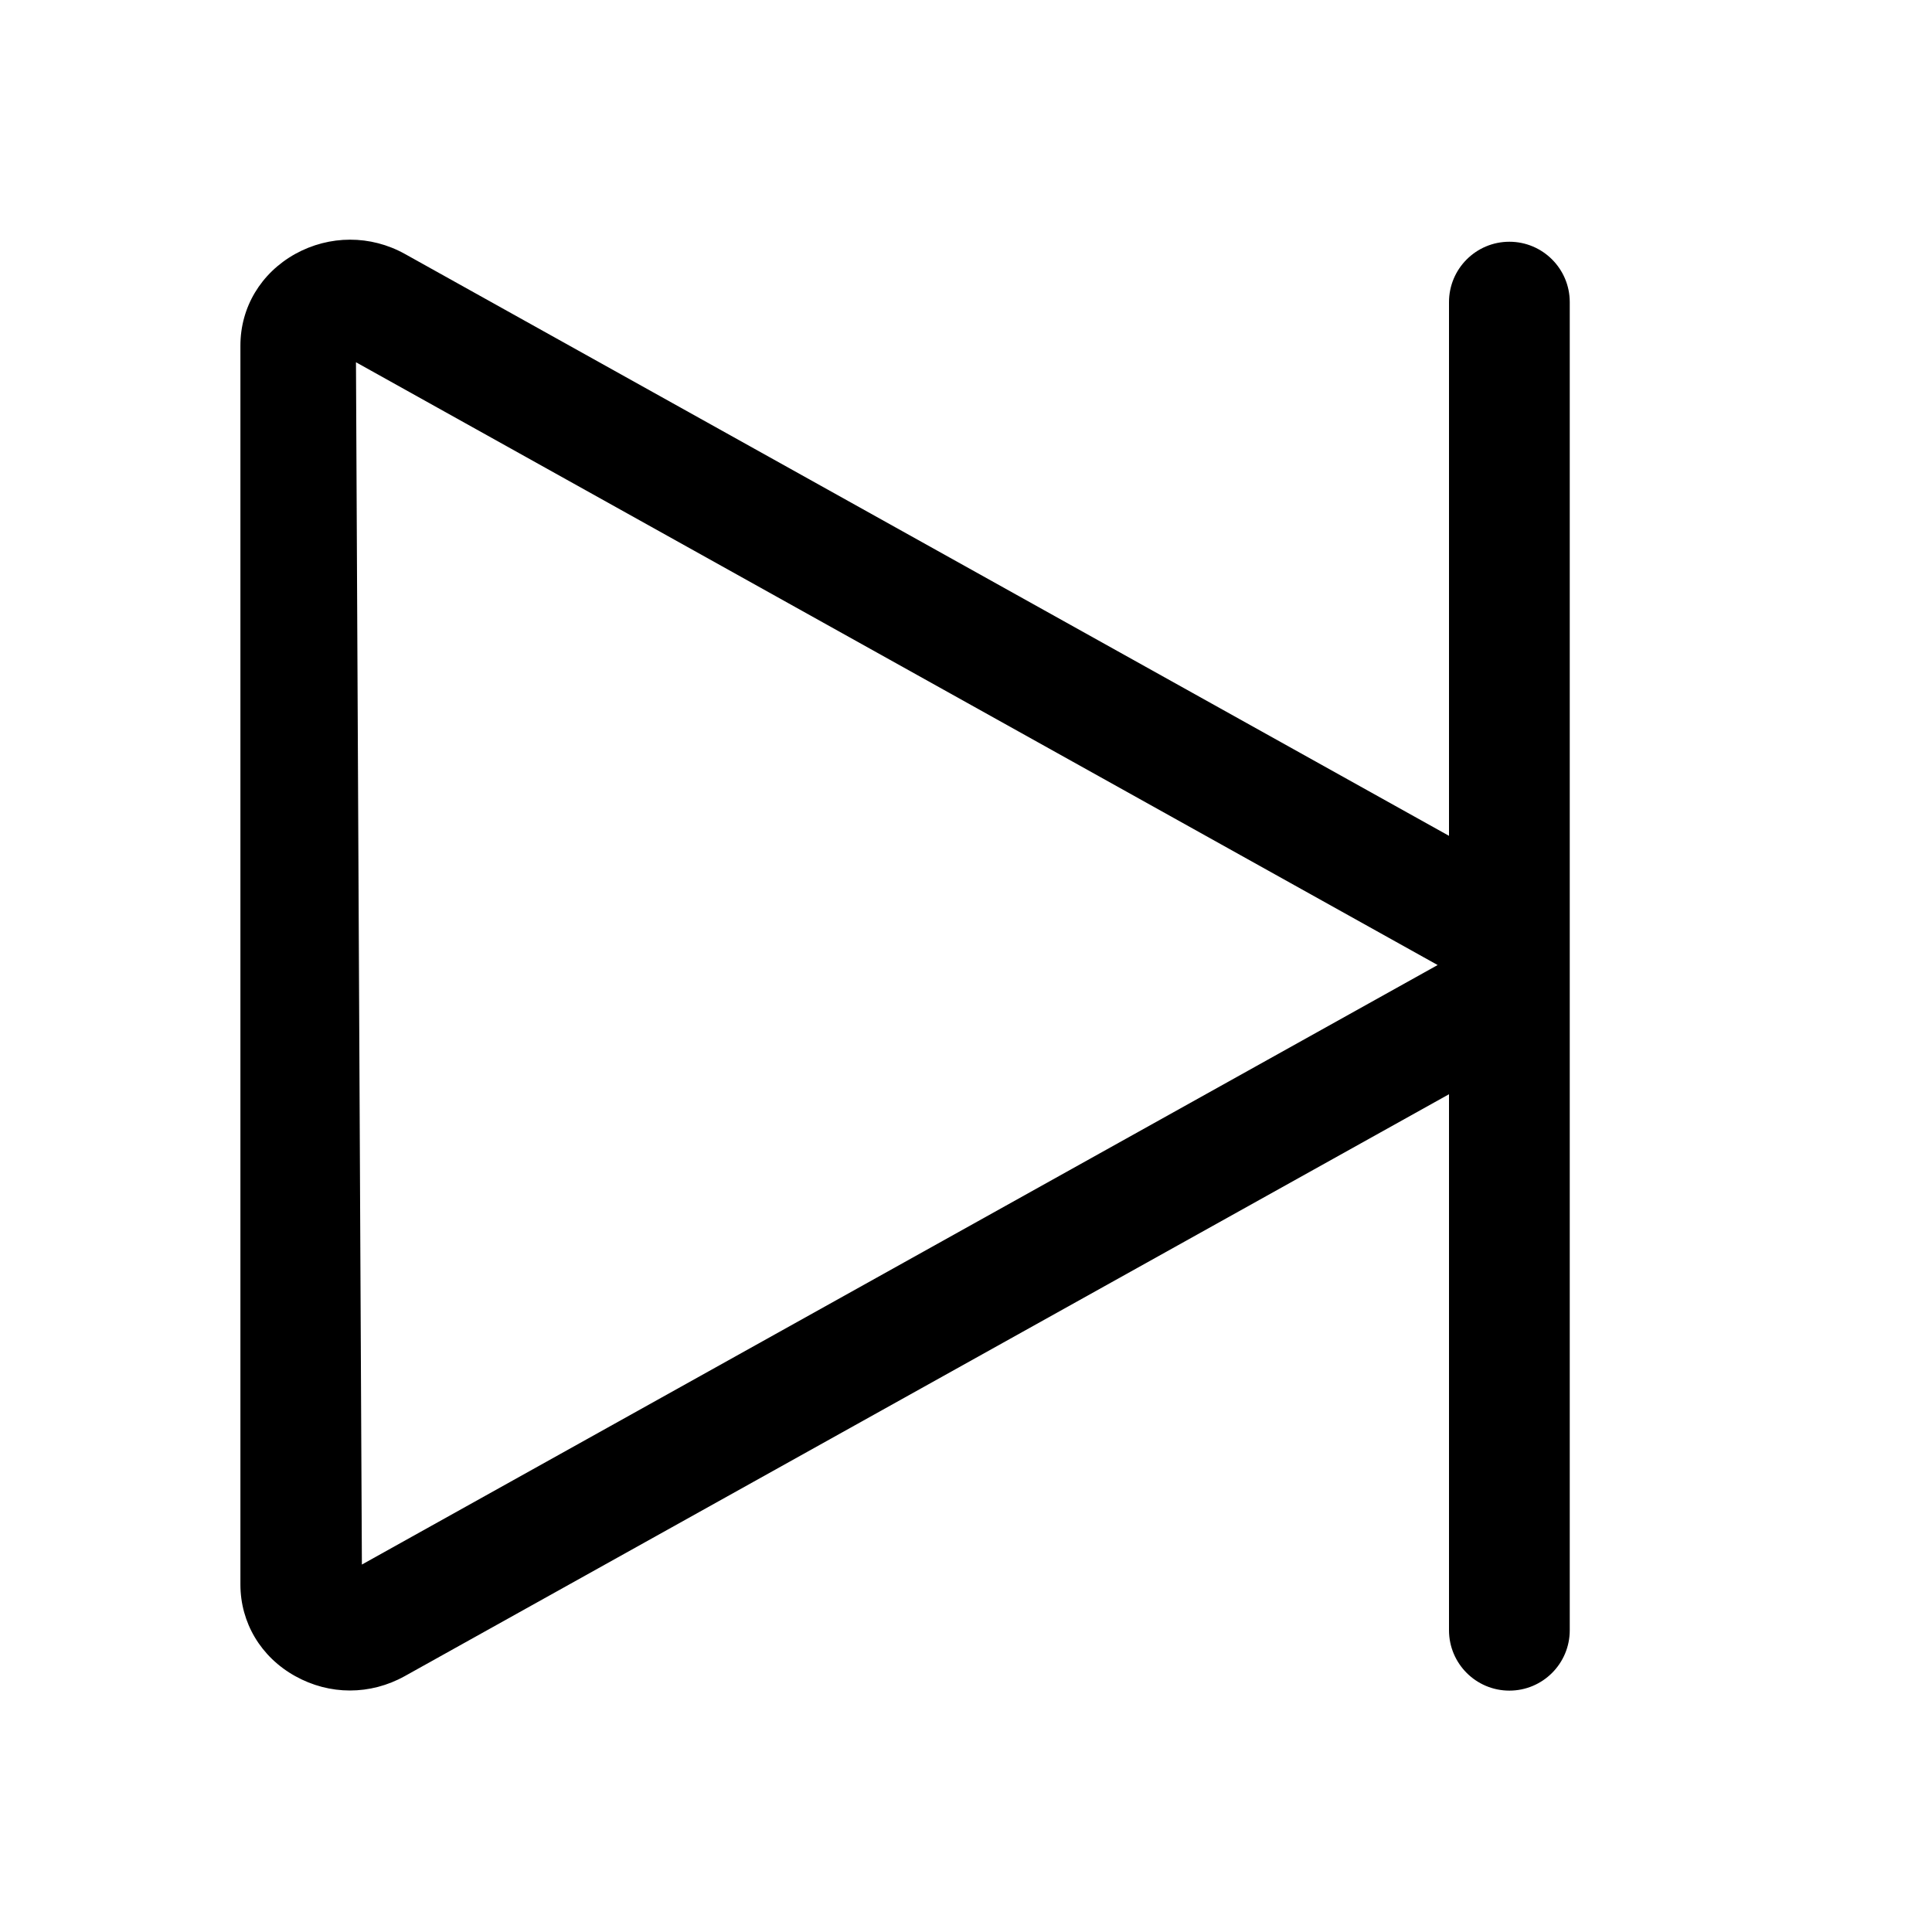
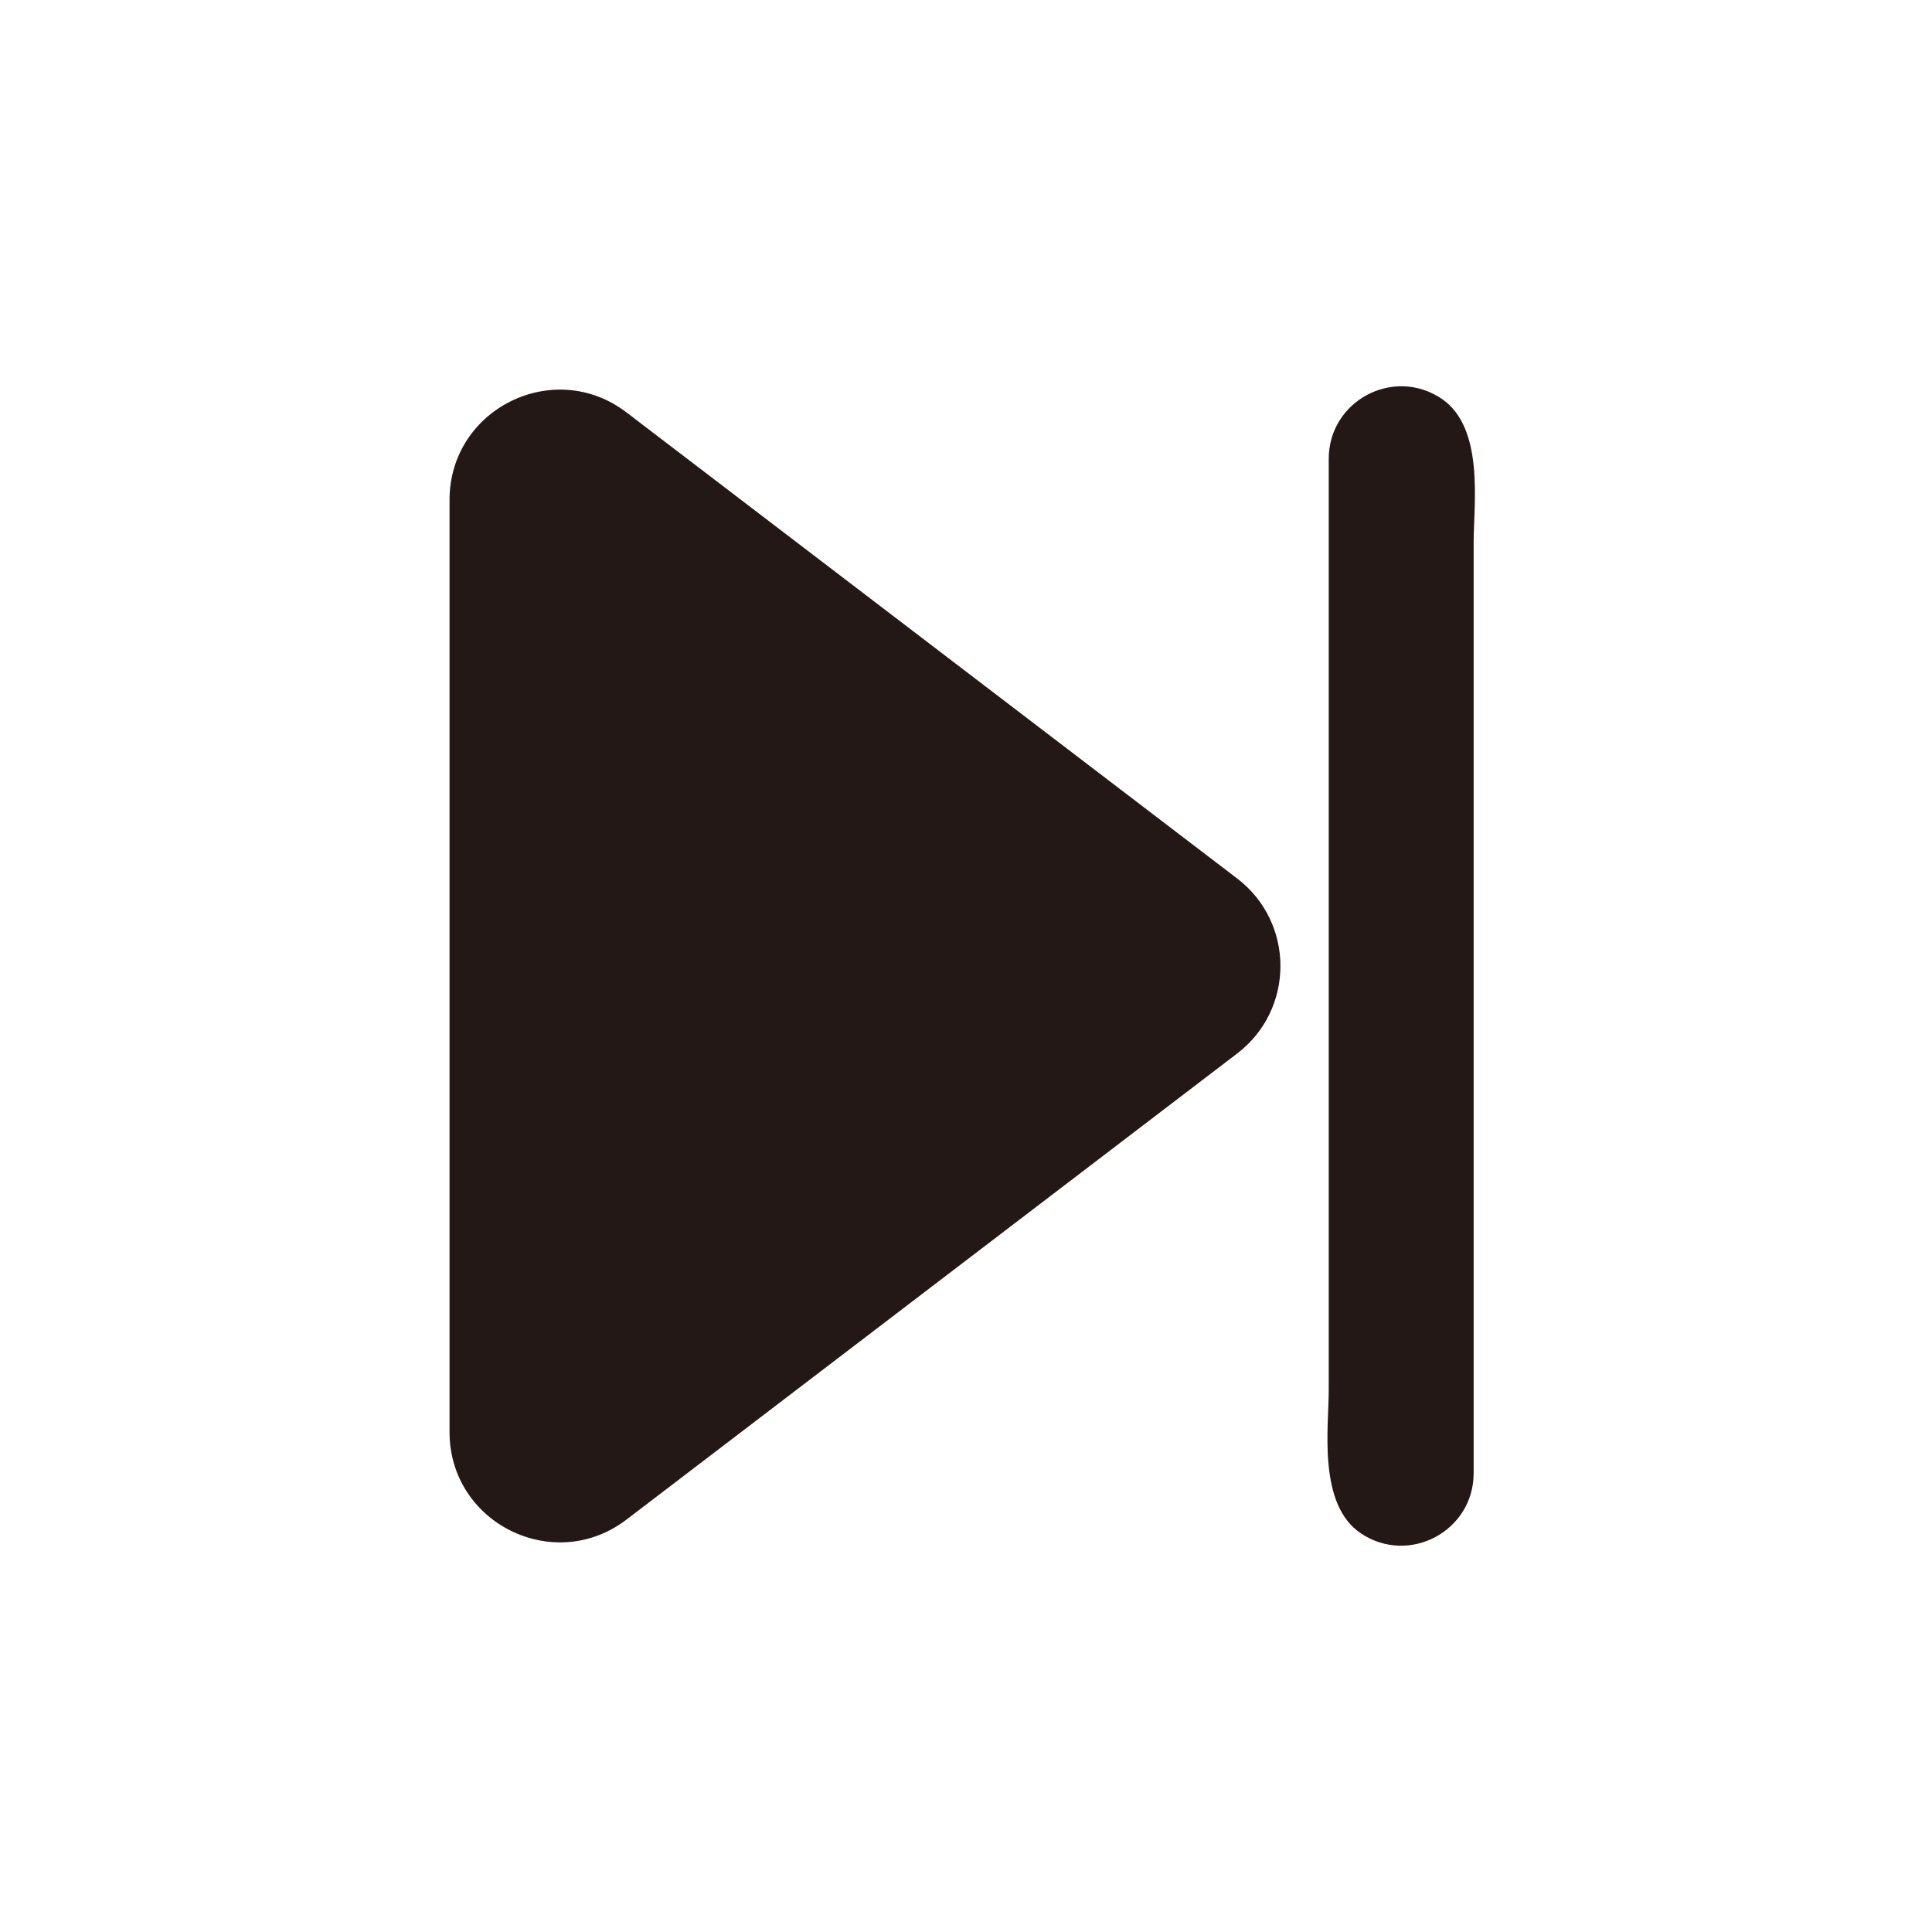
- <svg xmlns="http://www.w3.org/2000/svg" t="1577113740463" class="icon" viewBox="0 0 1024 1024" version="1.1" p-id="1760" width="200" height="200">
+ <svg xmlns="http://www.w3.org/2000/svg" t="1578155770764" class="icon" viewBox="0 0 1024 1024" version="1.1" p-id="4514" width="200" height="200">
  <defs>
    <style type="text/css" />
  </defs>
-   <path d="M832 160.128c0-17.664-14.336-32-32-32S768 142.464 768 160.128l0 282.88L214.592 134.592c-18.176-10.112-39.936-10.048-58.112 0C138.24 144.768 127.424 162.88 127.424 183.168l0 656.64c0 20.224 10.816 38.464 29.056 48.576C165.568 893.44 175.488 896 185.472 896s19.968-2.56 29.056-7.616L768 579.968l0 284.096c0 17.664 14.336 32 32 32s32-14.336 32-32L832 160.128zM191.808 829.248 188.672 192l573.312 319.488L191.808 829.248z" p-id="1761" />
+   <path d="M655.706 465.603L332.054 218.588c-38.415-29.328-93.791-1.929-93.791 46.396v494.029c0 48.325 55.377 75.726 93.791 46.398l323.652-247.015c30.603-23.358 30.603-69.436 0-92.794zM781.065 780.798V451.684v-164.563c0-19.628 5.905-60.476-17.058-75.841-25.524-17.069-59.748 1.21-59.748 31.919v493.677c0 19.628-5.915 60.474 17.047 75.841 25.533 17.069 59.759-1.212 59.759-31.919z" fill="#231815" p-id="4515" />
</svg>
